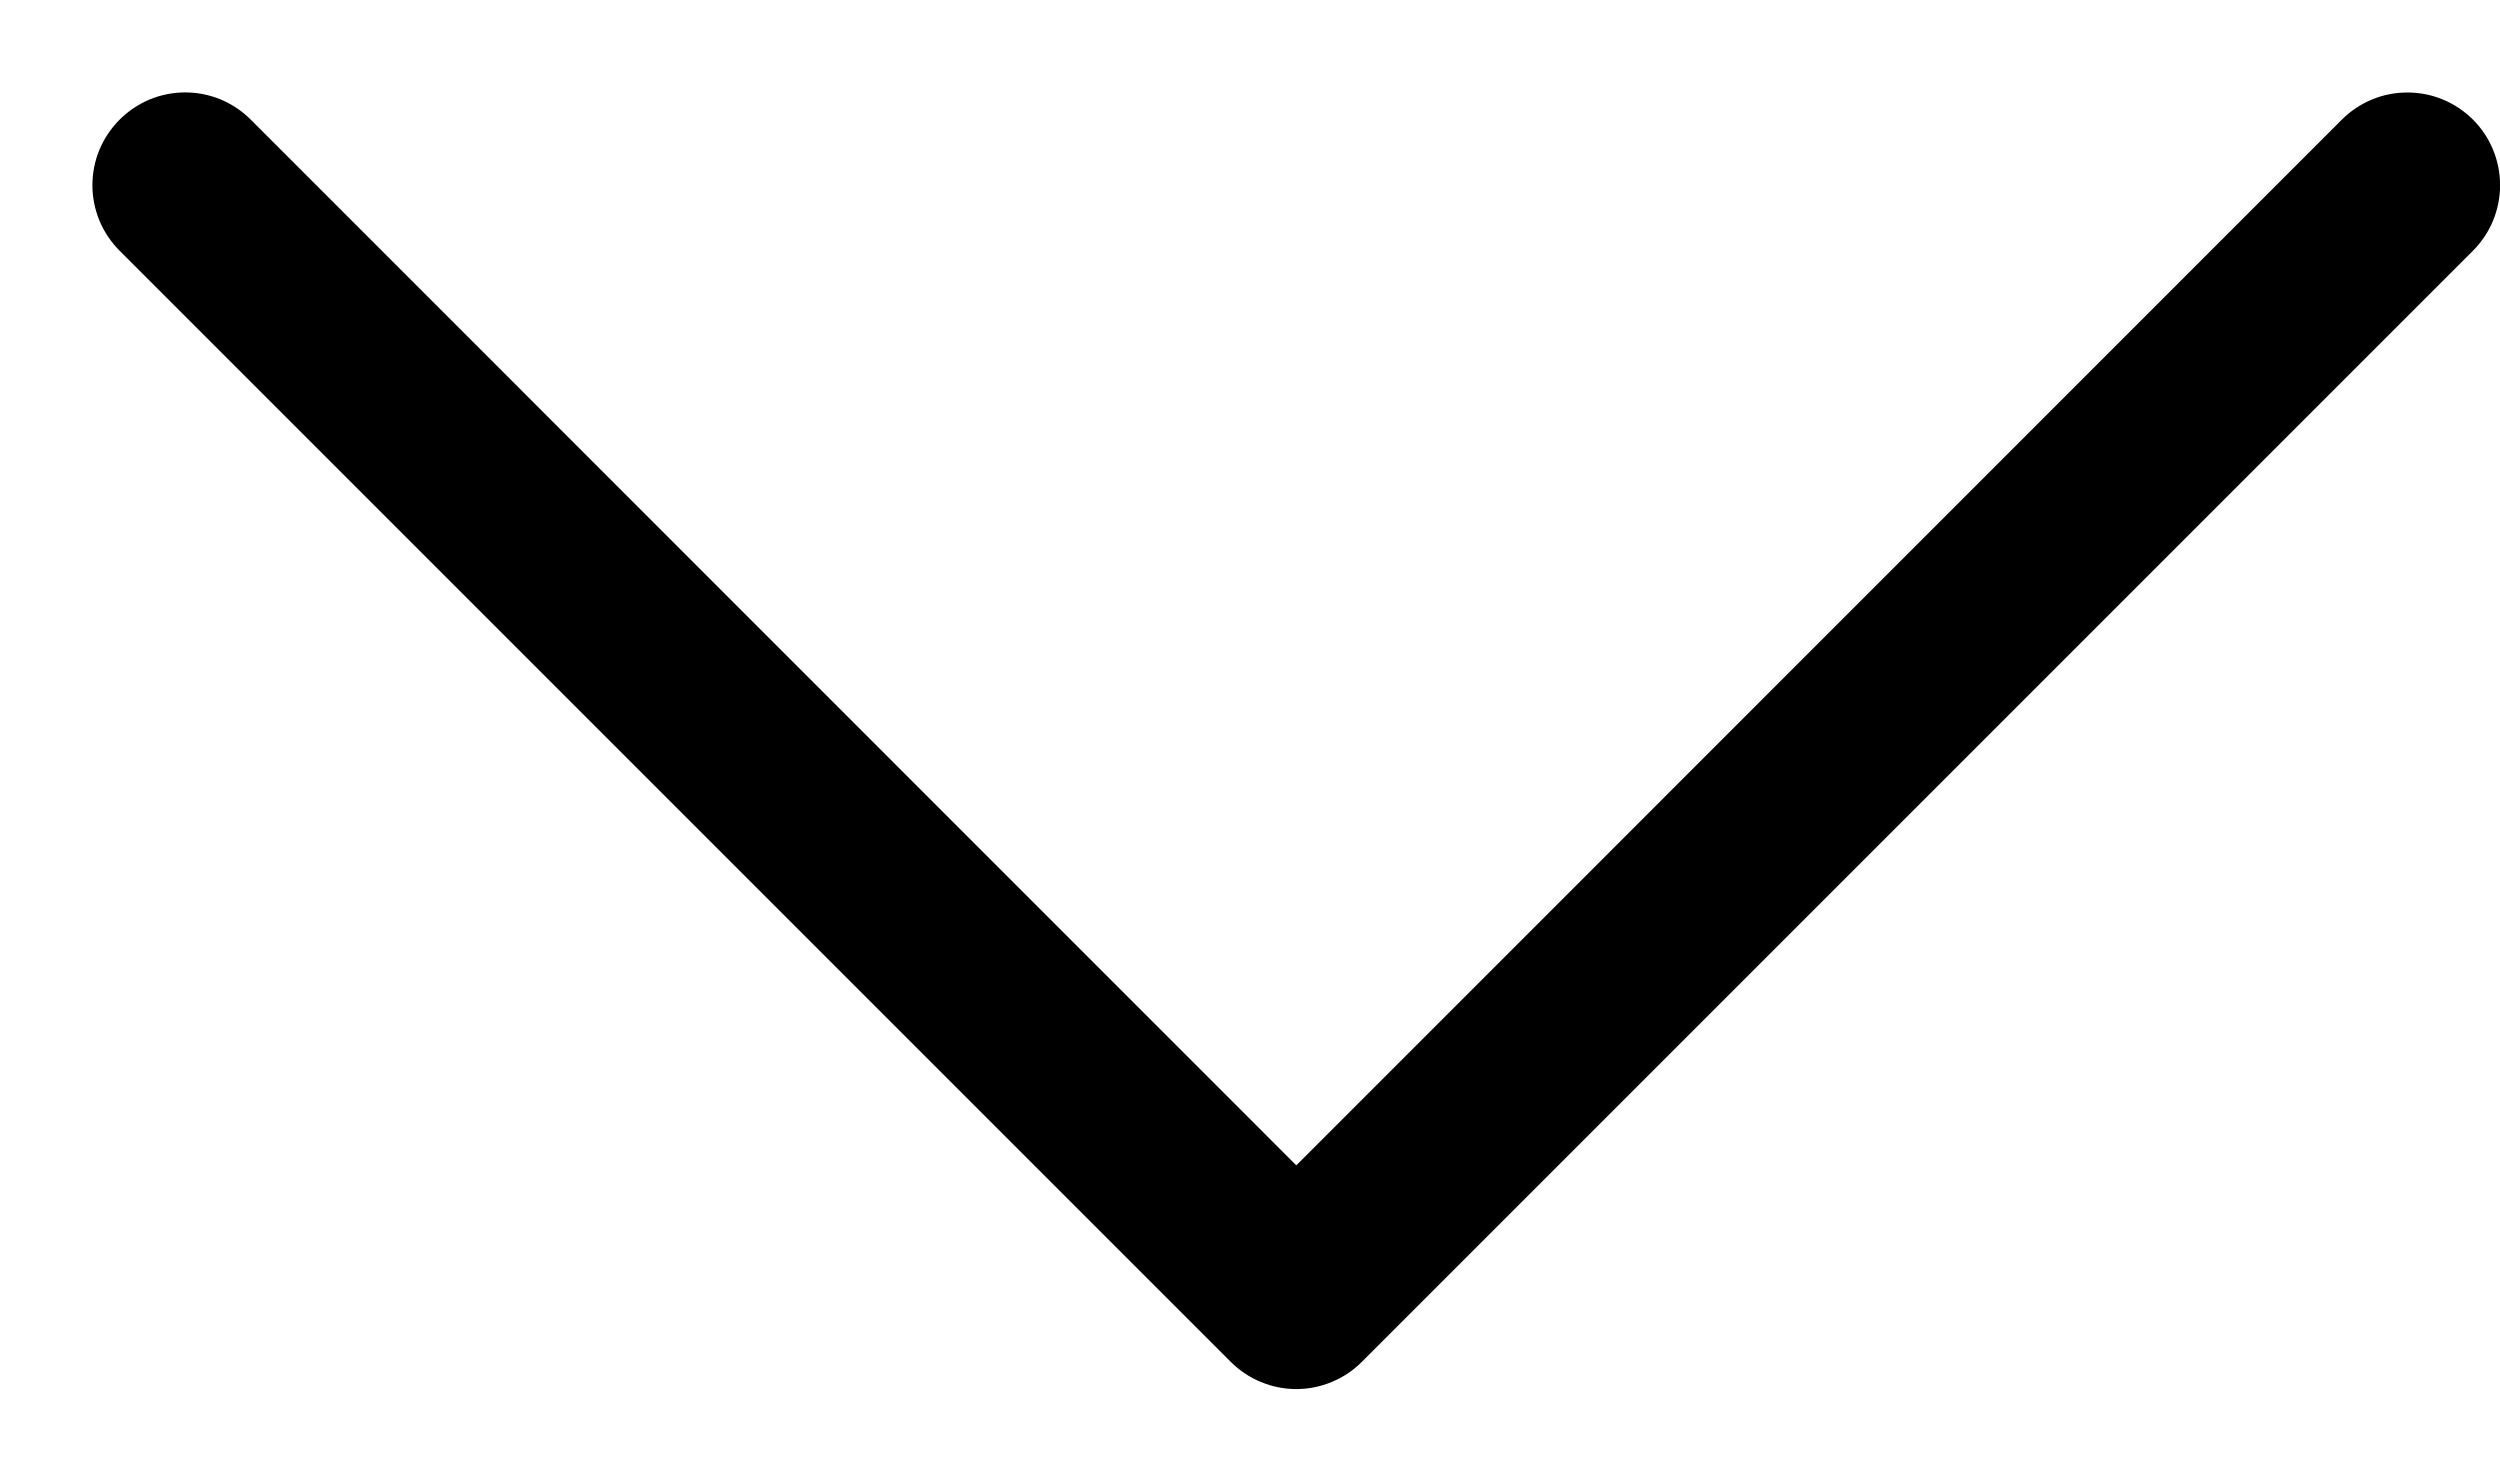
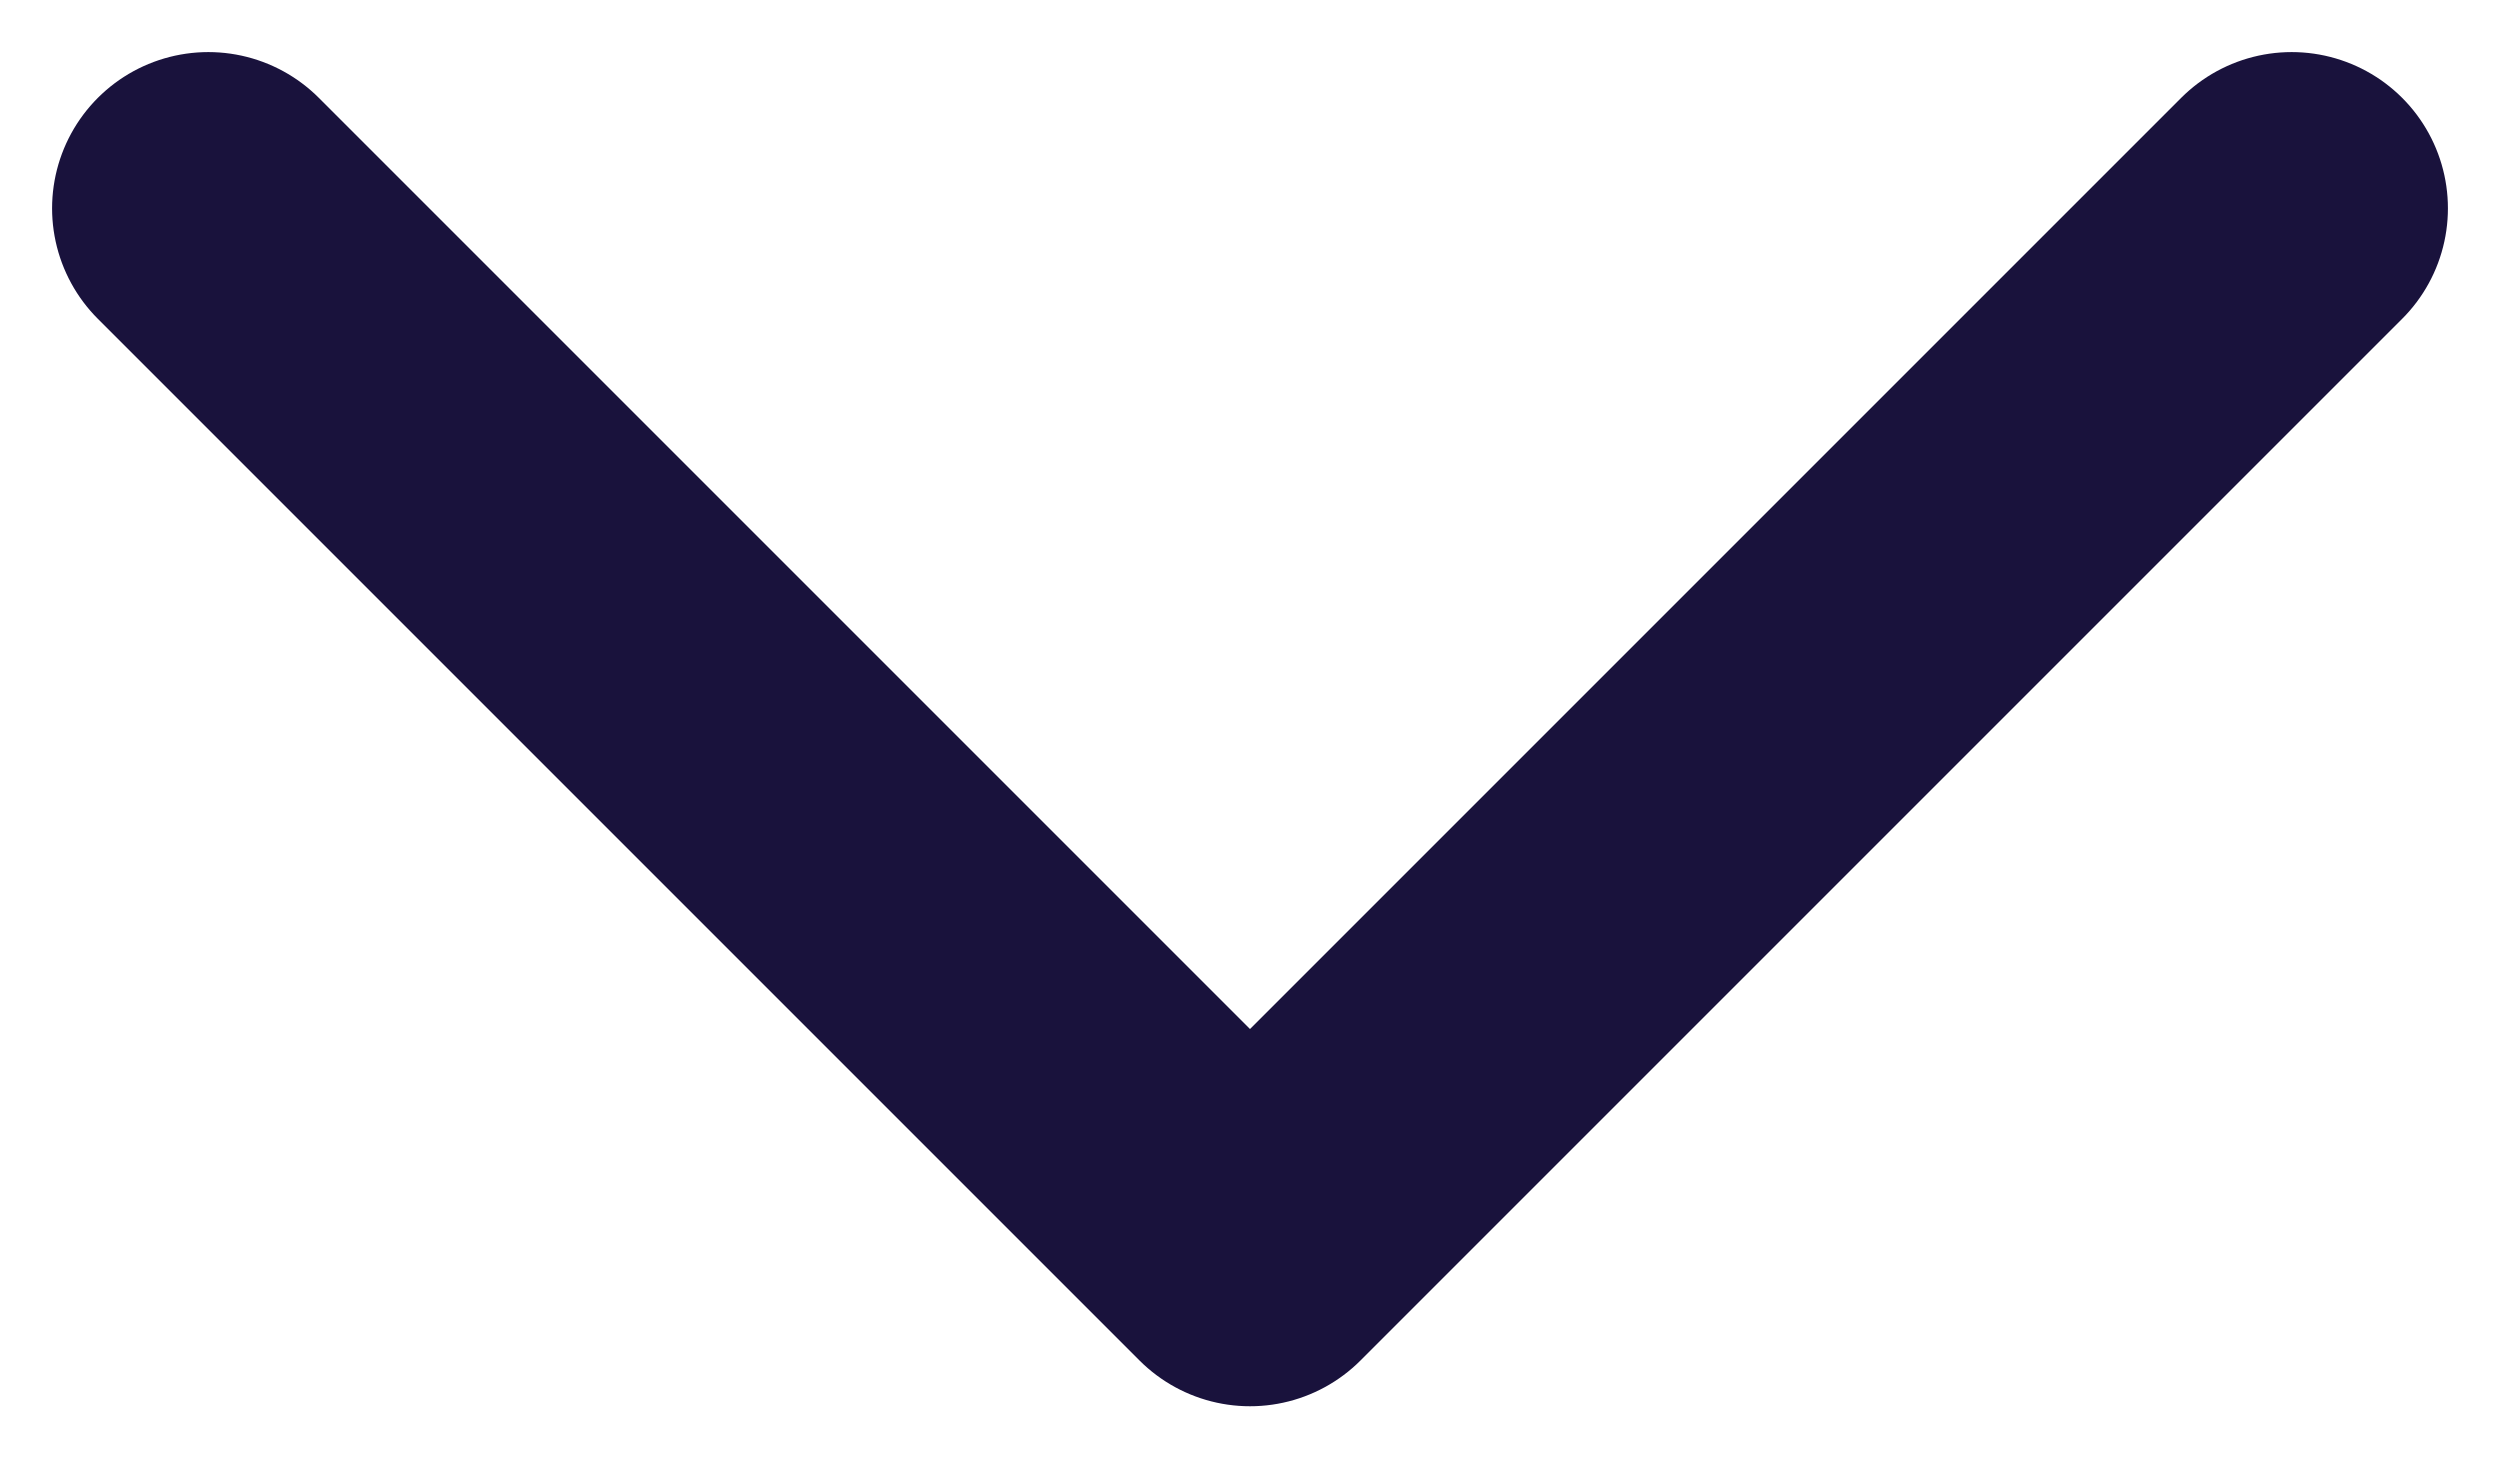
- <svg xmlns="http://www.w3.org/2000/svg" width="27" height="16" viewBox="0 0 27 16" fill="none">
-   <path fill-rule="evenodd" clip-rule="evenodd" d="M1.292 1.292C1.385 1.199 1.495 1.125 1.617 1.074C1.738 1.024 1.868 0.998 2 0.998C2.131 0.998 2.262 1.024 2.383 1.074C2.505 1.125 2.615 1.199 2.708 1.292L14 12.586L25.292 1.292C25.385 1.199 25.495 1.125 25.617 1.075C25.738 1.024 25.868 0.999 26 0.999C26.131 0.999 26.262 1.024 26.383 1.075C26.505 1.125 26.615 1.199 26.708 1.292C26.801 1.385 26.875 1.495 26.925 1.617C26.975 1.738 27.001 1.868 27.001 2C27.001 2.131 26.975 2.262 26.925 2.383C26.875 2.504 26.801 2.615 26.708 2.708L14.708 14.708C14.615 14.801 14.505 14.875 14.383 14.925C14.262 14.976 14.131 15.002 14 15.002C13.868 15.002 13.738 14.976 13.617 14.925C13.495 14.875 13.385 14.801 13.292 14.708L1.292 2.708C1.199 2.615 1.125 2.505 1.074 2.383C1.024 2.262 0.998 2.131 0.998 2C0.998 1.868 1.024 1.738 1.074 1.617C1.125 1.495 1.199 1.385 1.292 1.292Z" fill="black" />
+ <svg xmlns="http://www.w3.org/2000/svg" width="24" height="14" viewBox="0 0 24 14" fill="none">
+   <path d="M2 2L12 12L22 2" stroke="#19123C" stroke-width="3" stroke-linecap="round" stroke-linejoin="round" />
</svg>
